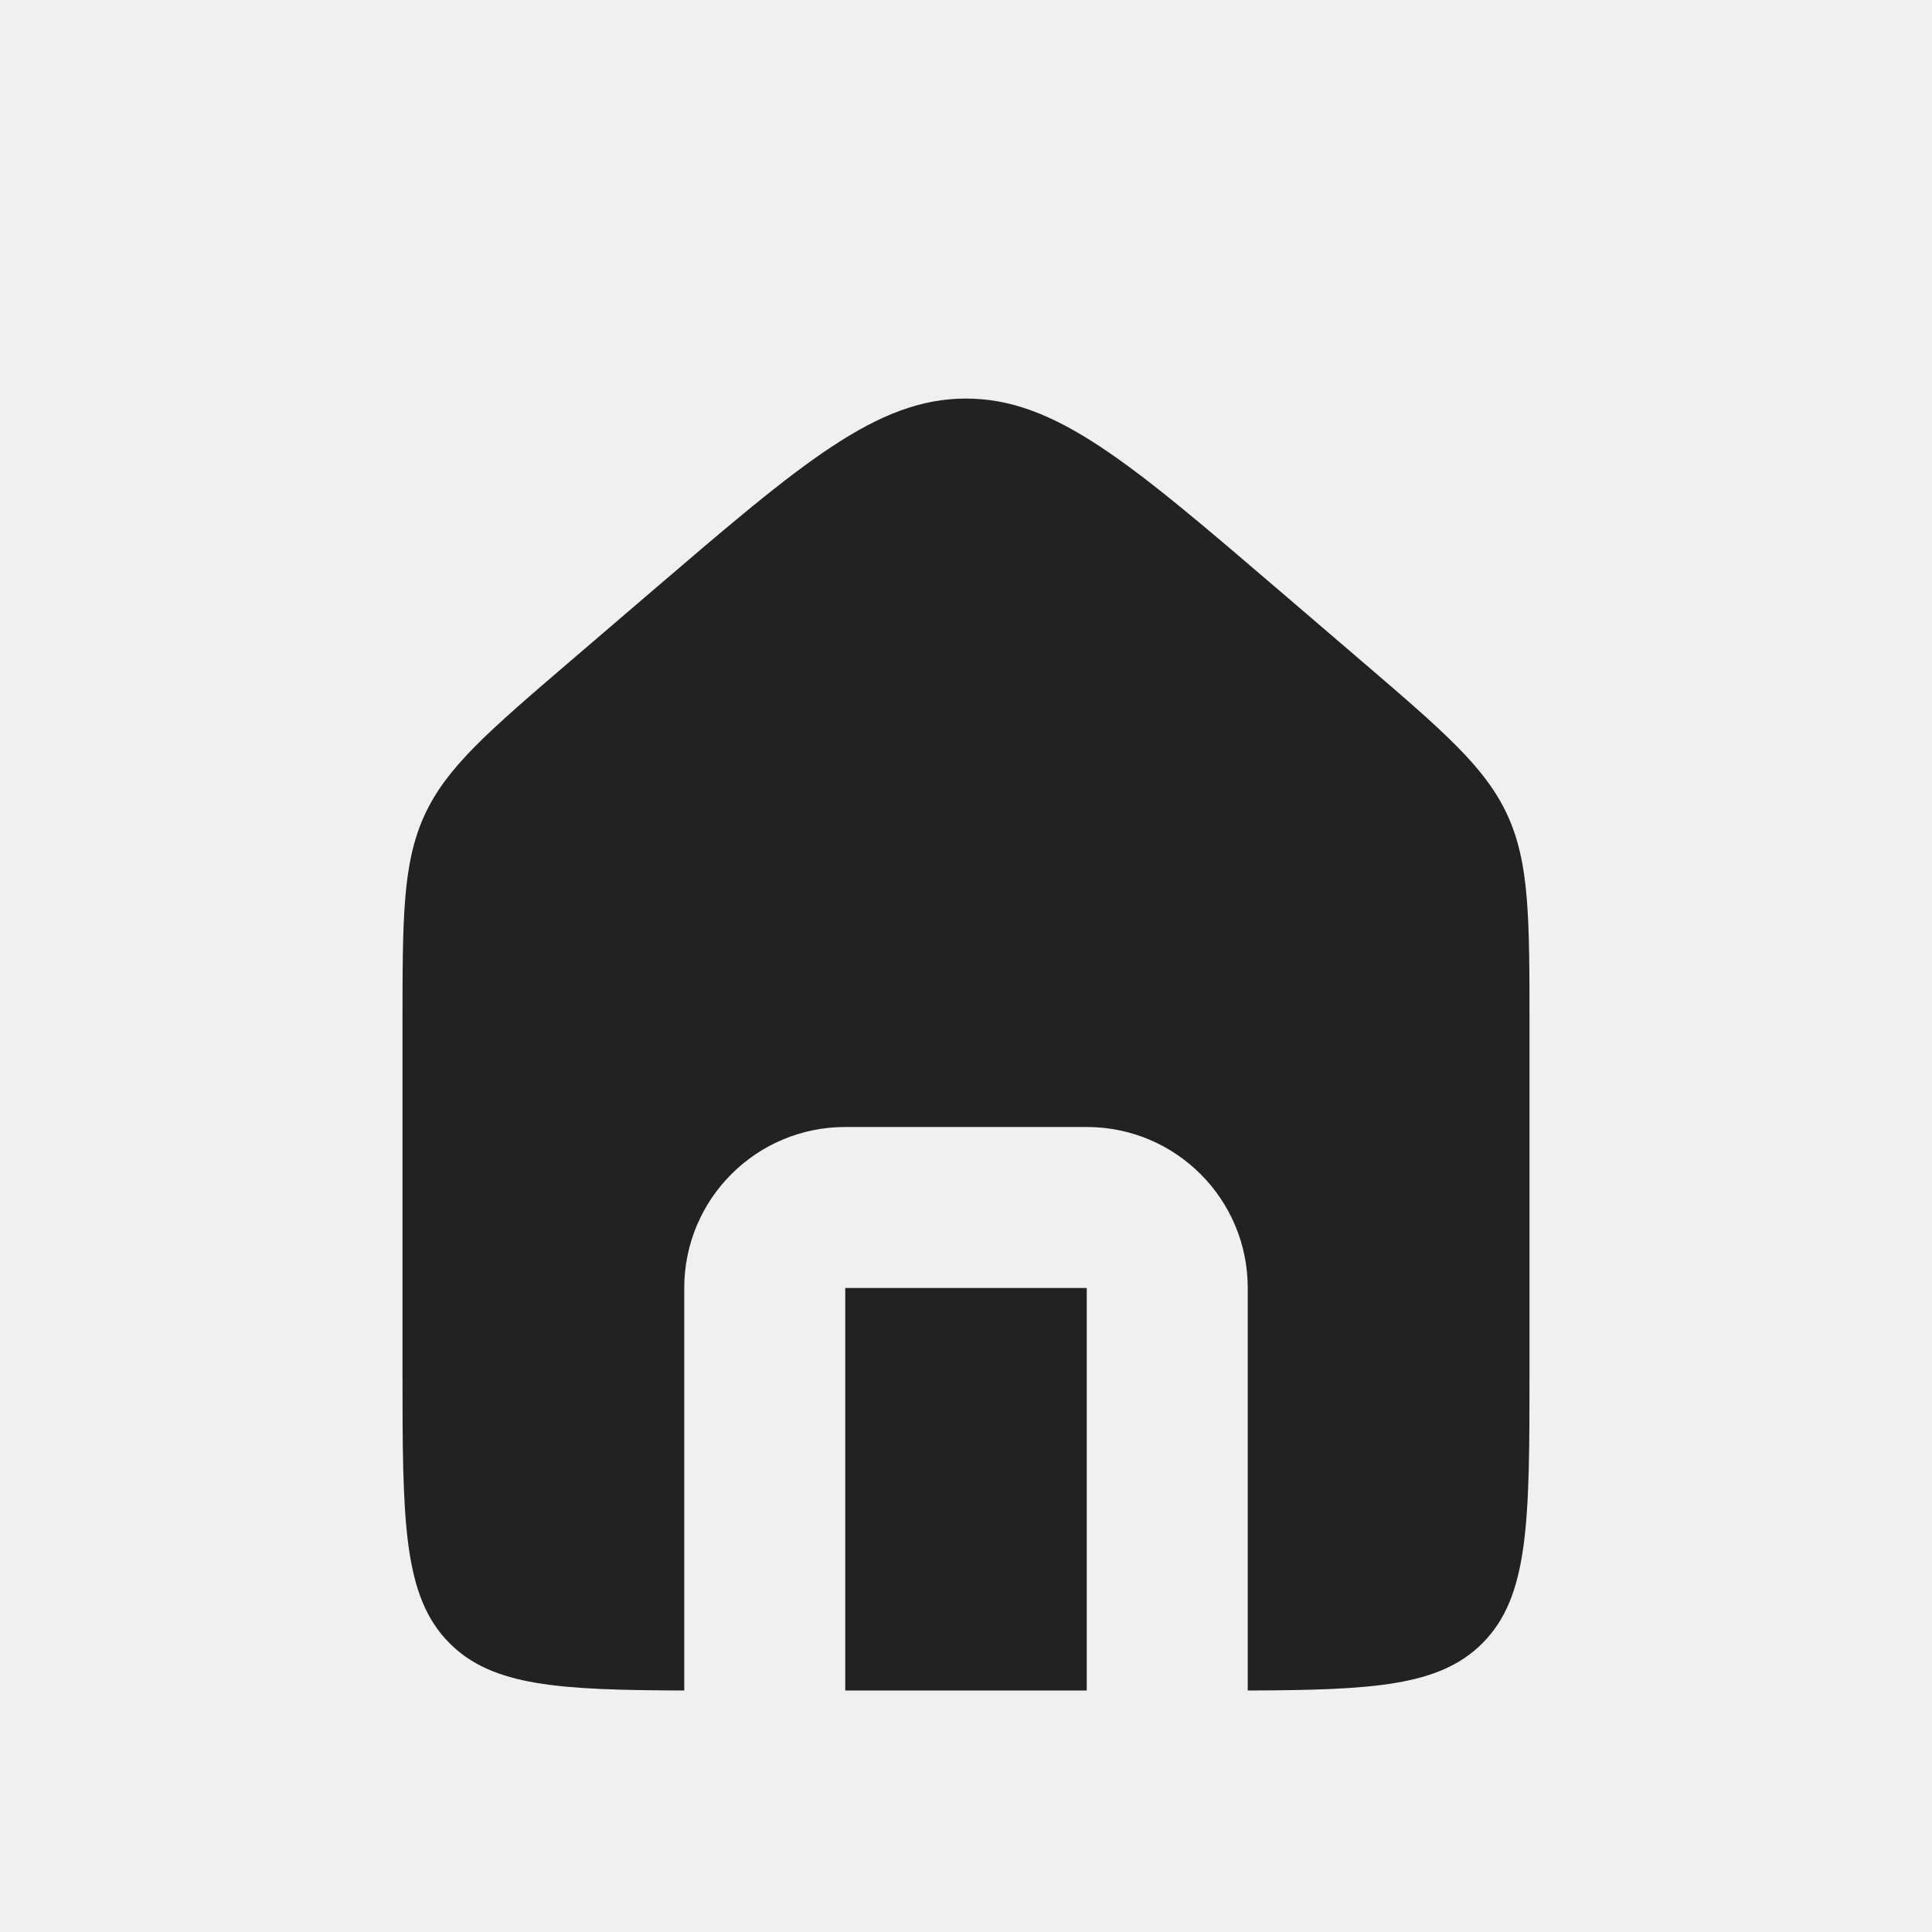
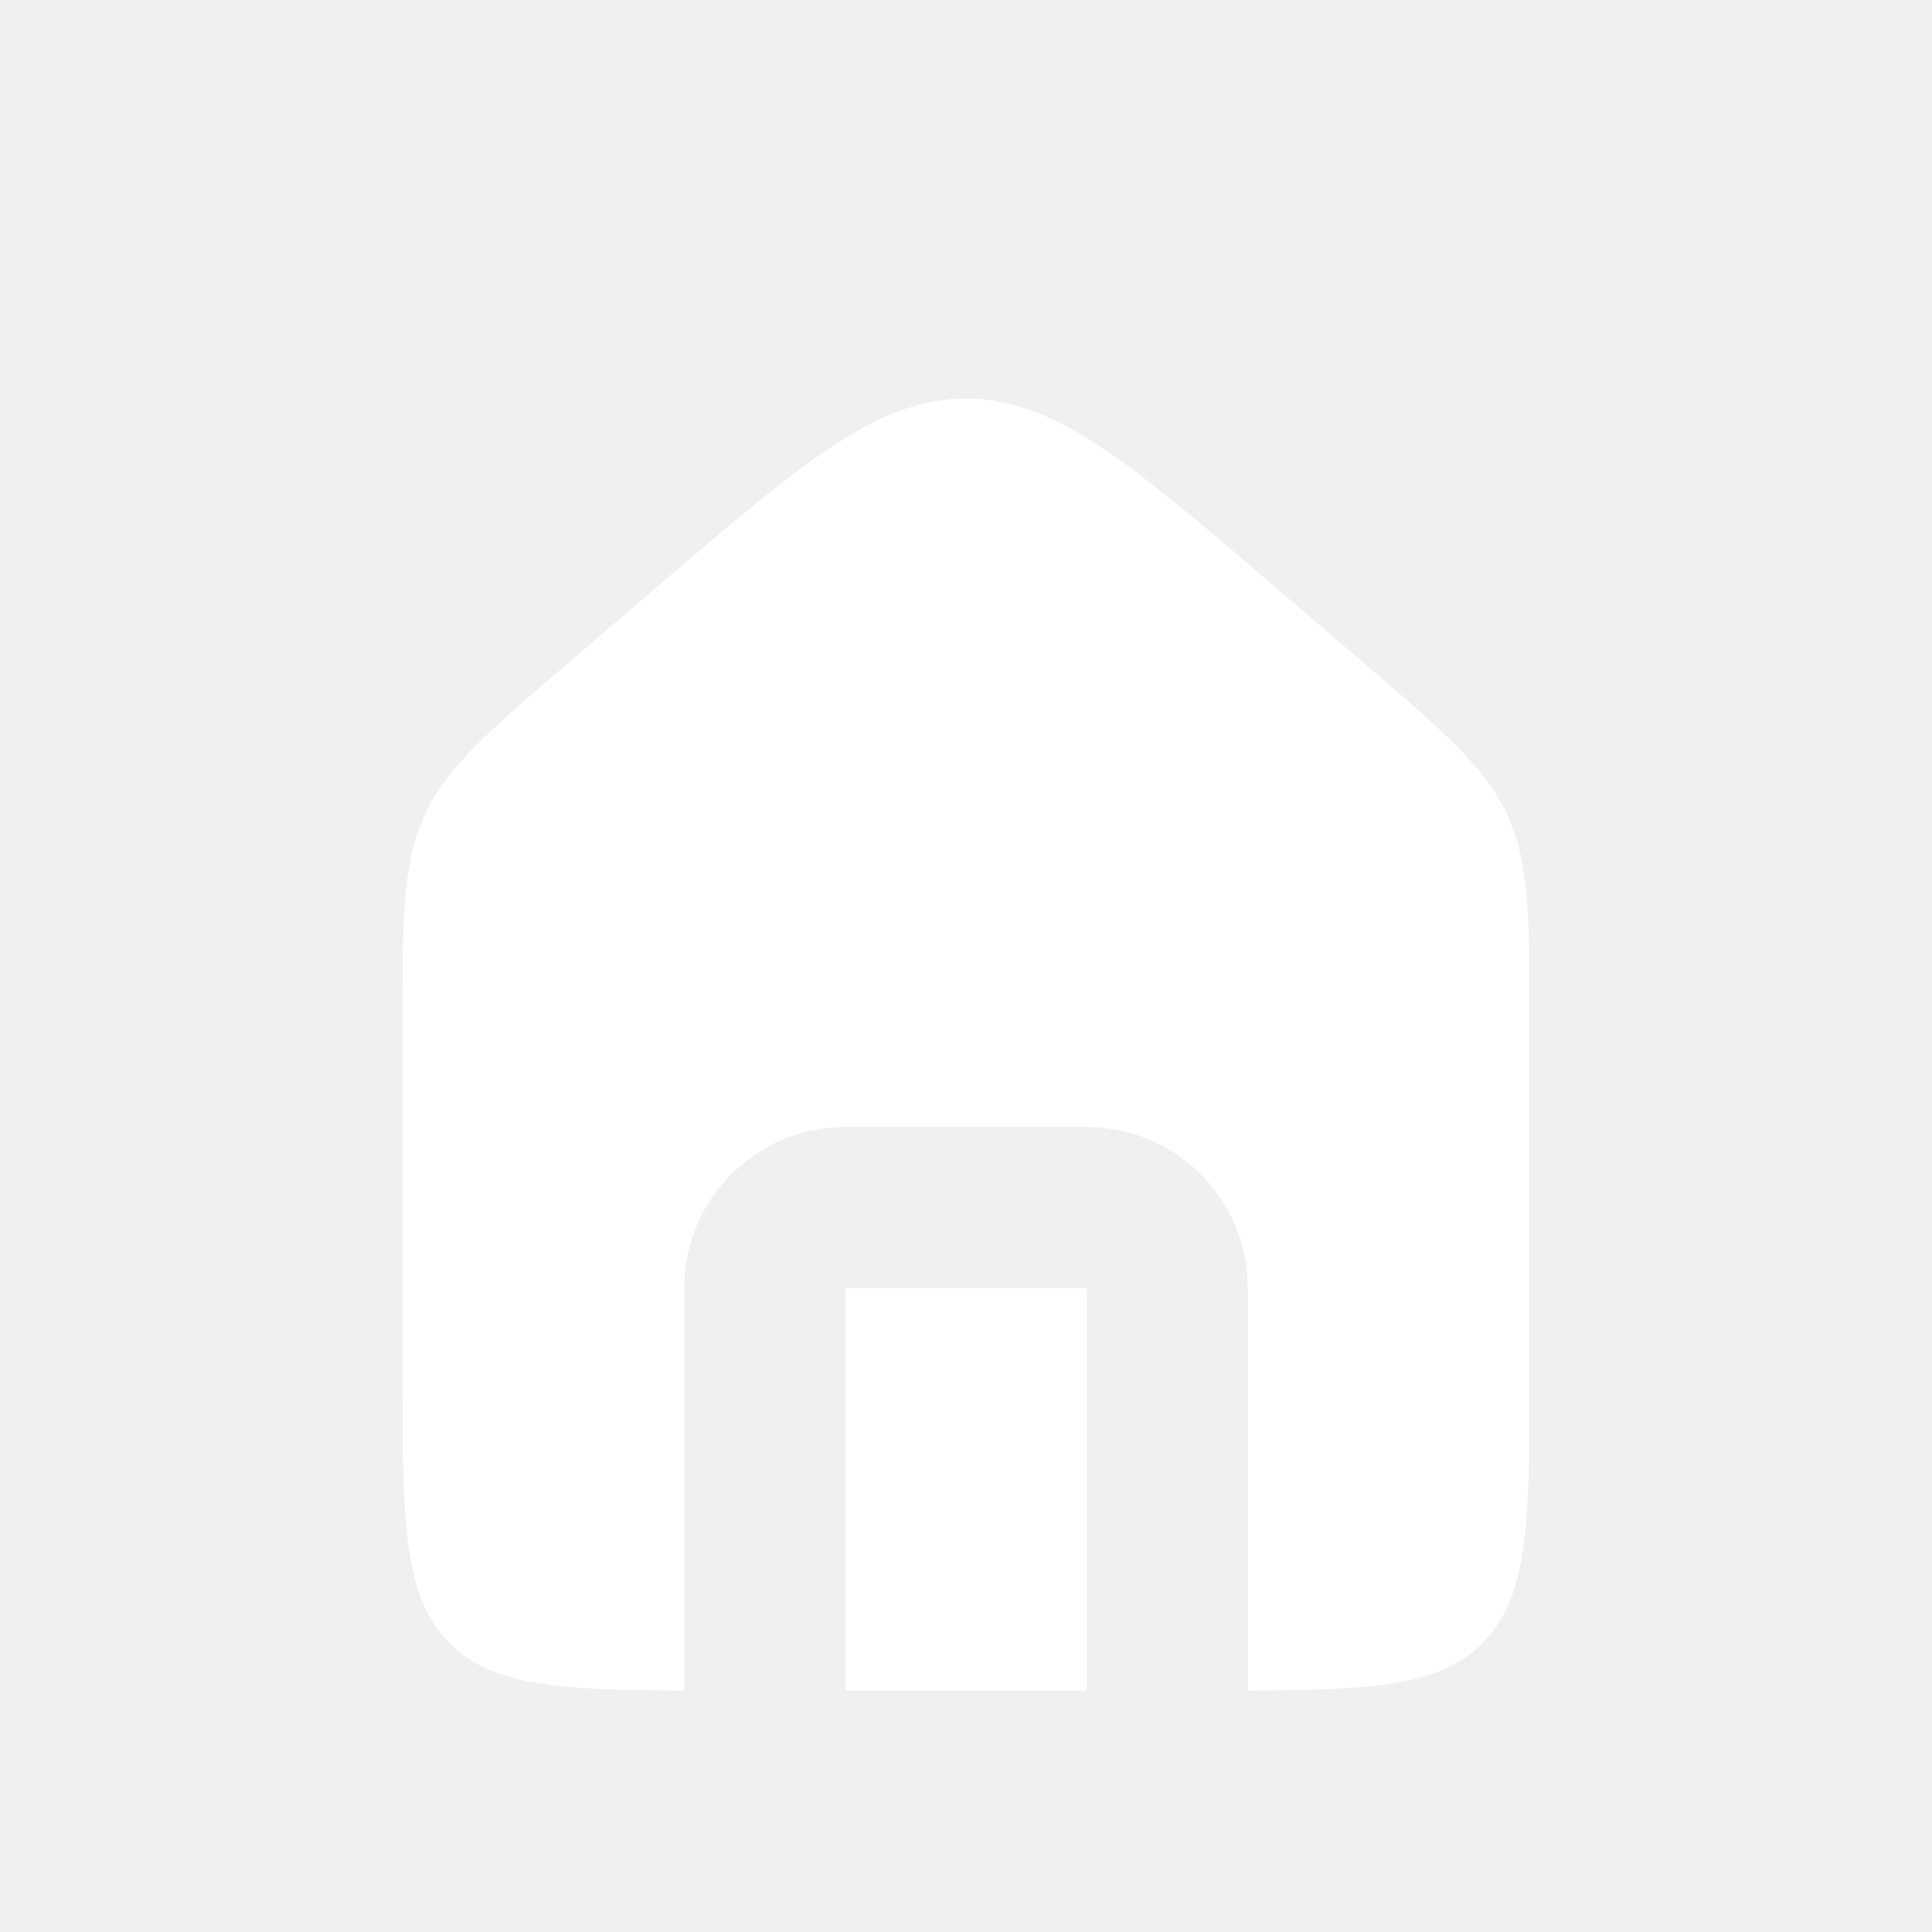
<svg xmlns="http://www.w3.org/2000/svg" width="24" height="24" viewBox="0 0 24 24" fill="none">
-   <path fill-rule="evenodd" clip-rule="evenodd" d="M5.274 10.126C5 10.723 5 11.402 5 12.759V17C5 18.886 5 19.828 5.586 20.414C6.117 20.946 6.943 20.995 8.5 21V16C8.5 14.895 9.395 14 10.5 14H13.5C14.605 14 15.5 14.895 15.5 16V21C17.057 20.995 17.883 20.946 18.414 20.414C19 19.828 19 18.886 19 17V12.759C19 11.402 19 10.723 18.726 10.126C18.451 9.529 17.936 9.088 16.905 8.204L15.905 7.347C14.041 5.75 13.11 4.951 12 4.951C10.89 4.951 9.959 5.75 8.095 7.347L7.095 8.204C6.064 9.088 5.549 9.529 5.274 10.126ZM13.5 21V16H10.5V21H13.5Z" fill="#222222" />
+   <path fill-rule="evenodd" clip-rule="evenodd" d="M5.274 10.126C5 10.723 5 11.402 5 12.759V17C5 18.886 5 19.828 5.586 20.414C6.117 20.946 6.943 20.995 8.5 21V16C8.5 14.895 9.395 14 10.5 14H13.5C14.605 14 15.5 14.895 15.5 16V21C17.057 20.995 17.883 20.946 18.414 20.414C19 19.828 19 18.886 19 17V12.759C19 11.402 19 10.723 18.726 10.126C18.451 9.529 17.936 9.088 16.905 8.204L15.905 7.347C14.041 5.75 13.11 4.951 12 4.951C10.89 4.951 9.959 5.75 8.095 7.347L7.095 8.204C6.064 9.088 5.549 9.529 5.274 10.126ZM13.5 21V16H10.5V21H13.5Z" fill="white" />
</svg>
